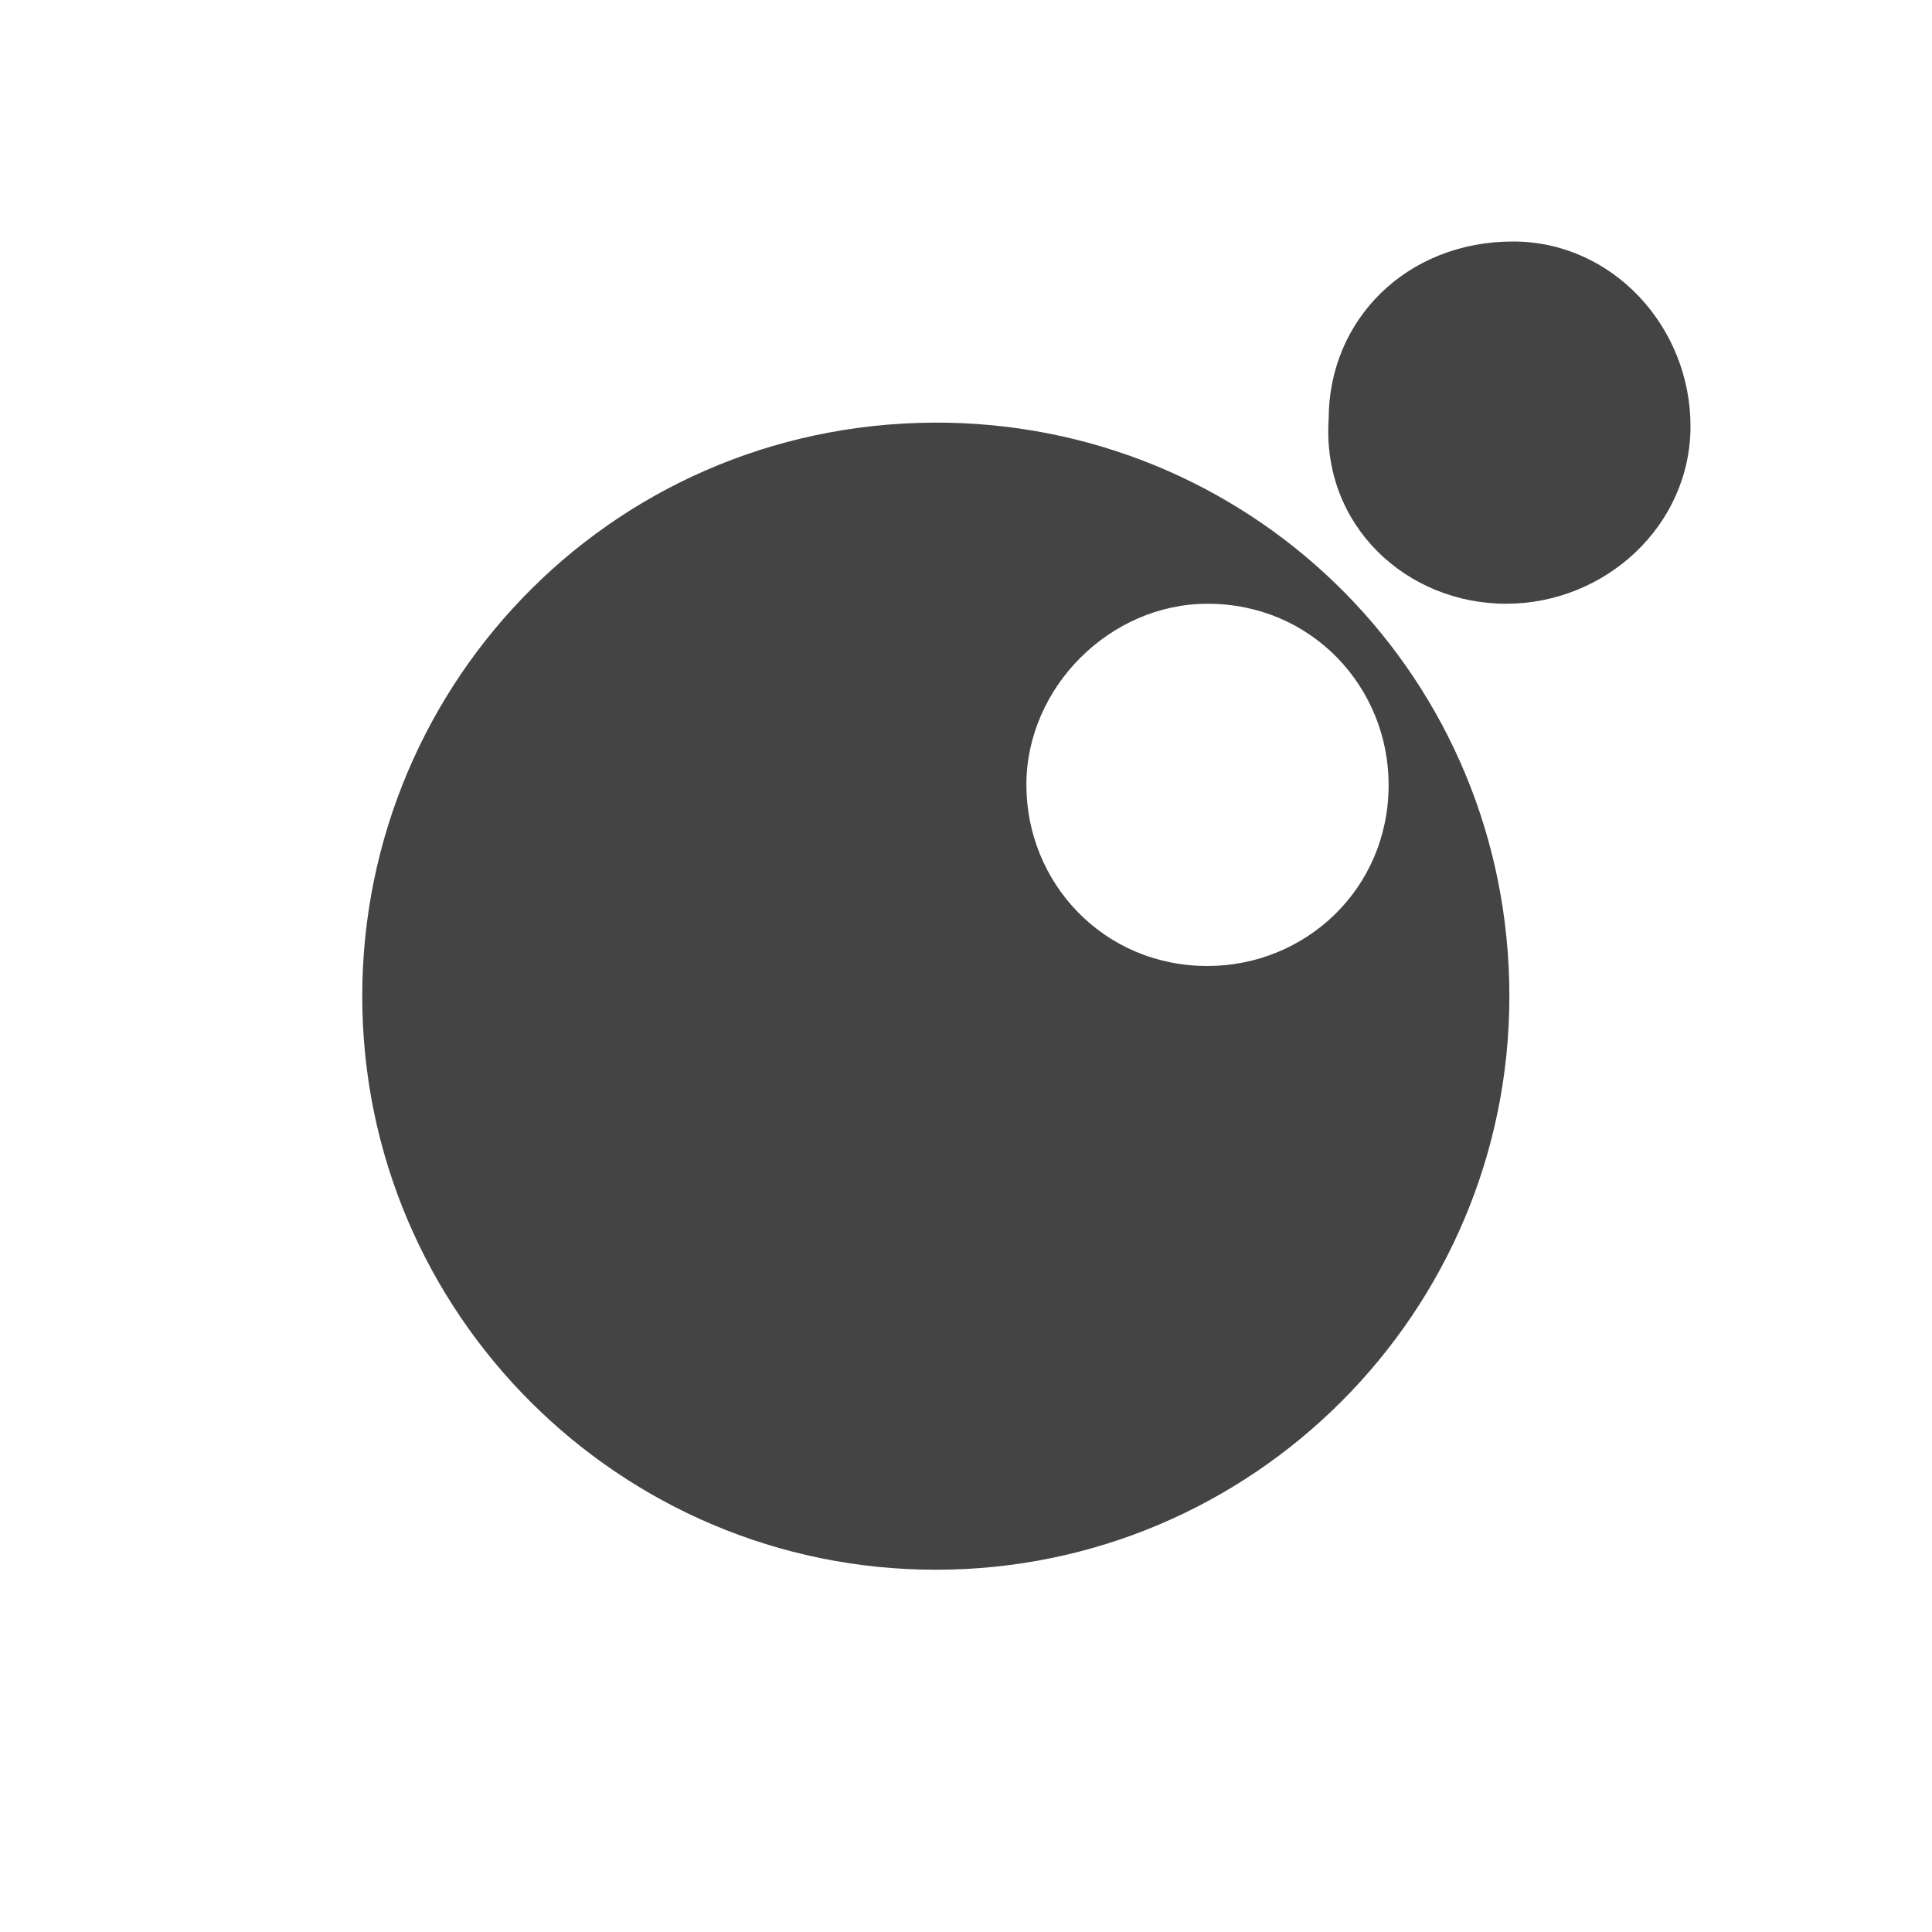
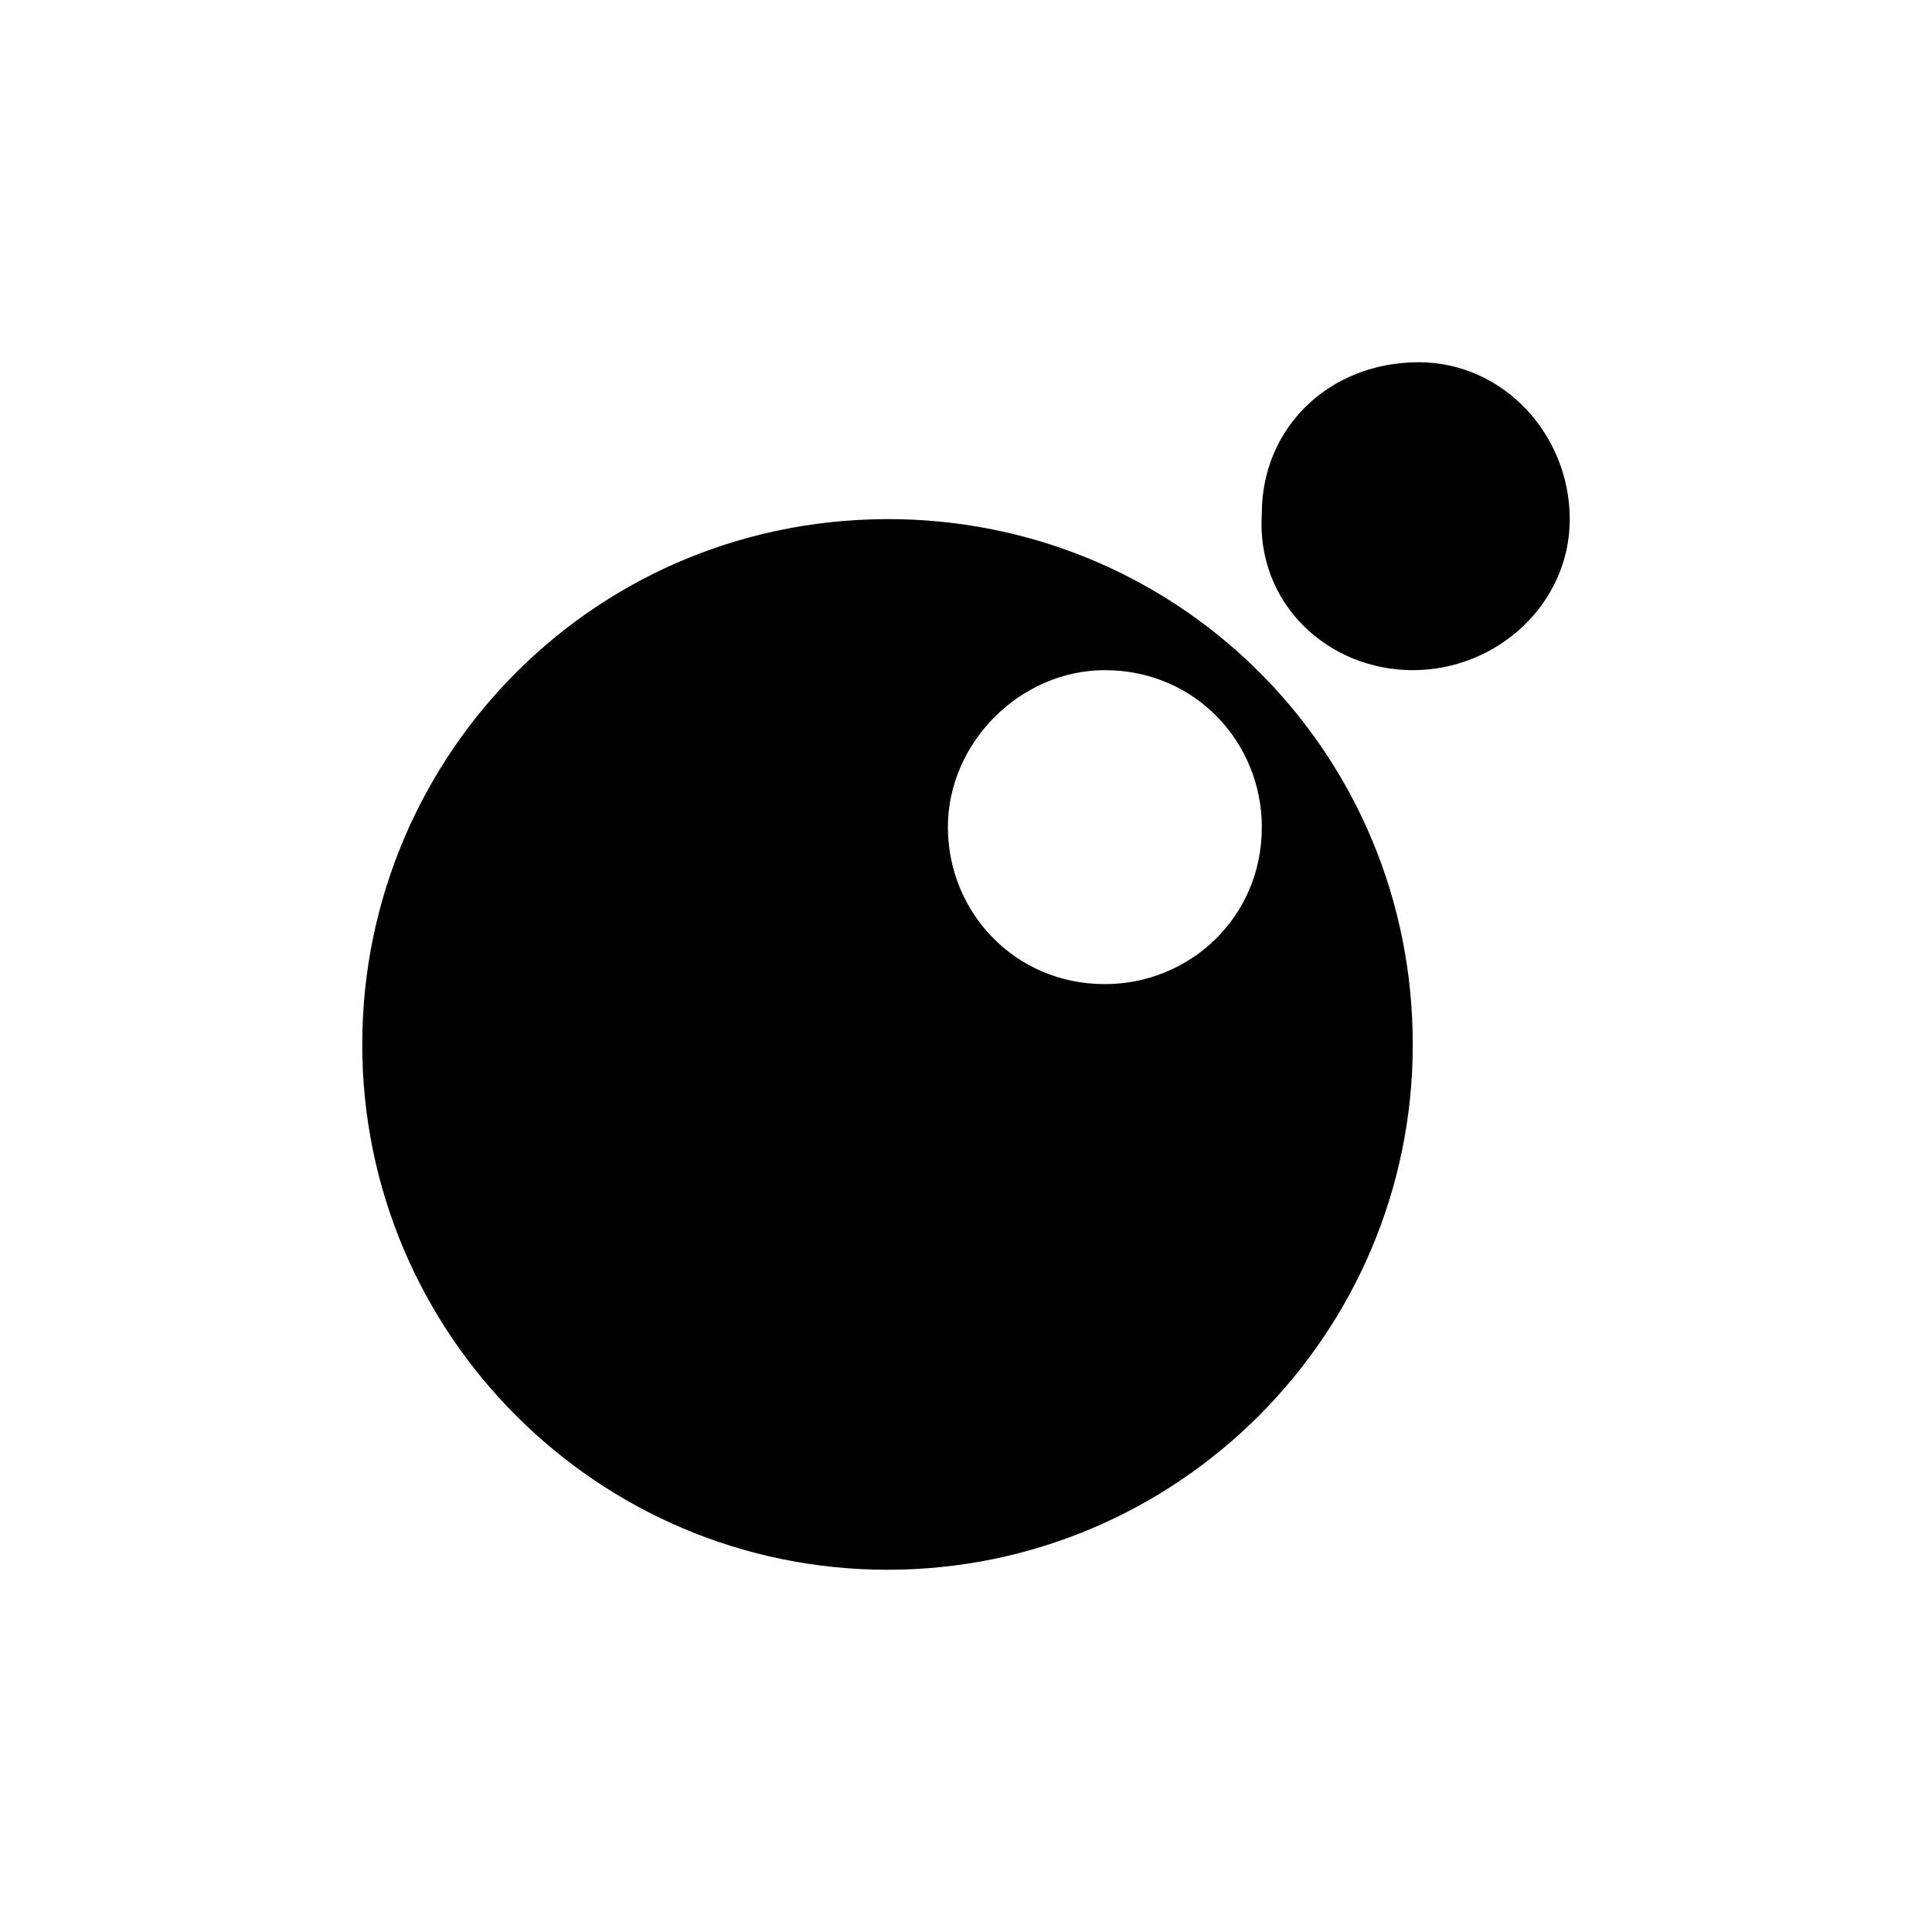
- <svg xmlns="http://www.w3.org/2000/svg" width="32px" height="32px" viewBox="0 0 32 32" version="1.1">
-   <defs />
-   <g id="lua" stroke="none" stroke-width="1" fill="none" fill-rule="evenodd">
-     <path d="M15.5,26 C10.259,26 6,21.742 6,16.501 C6,11.26 10.259,6.893 15.718,7.002 C20.851,7.111 25,11.26 25,16.501 C25,21.742 20.741,26 15.5,26 Z M20,10 C18.385,10 17,11.385 17,13 C17,14.615 18.269,16 20,16 C21.615,16 23,14.731 23,13 C23,11.385 21.731,10 20,10 Z M24.945,10 C23.299,10 21.889,8.706 22.007,6.941 C22.007,5.294 23.299,4 25.062,4 C26.707,4 28,5.412 28,7.059 C28,8.706 26.59,10 24.945,10 Z" id="Shape" fill="#444444" fill-rule="nonzero" />
-   </g>
+ <svg xmlns="http://www.w3.org/2000/svg" viewBox="0 0 32 32">
+   <path d="M14.7 26C9.9 26 6 22.1 6 17.3c0-4.8 3.9-8.8 8.9-8.7 4.7.1 8.5 3.9 8.5 8.7 0 4.8-3.9 8.7-8.7 8.7zm3.6-14.9c-1.4 0-2.6 1.2-2.6 2.6 0 1.4 1.1 2.6 2.6 2.6 1.4 0 2.6-1.1 2.6-2.6 0-1.4-1.1-2.6-2.6-2.6zm5.1 0c-1.4 0-2.6-1.1-2.5-2.6C20.9 7.1 22 6 23.5 6 24.9 6 26 7.2 26 8.6c0 1.4-1.2 2.5-2.6 2.5z" />
</svg>
